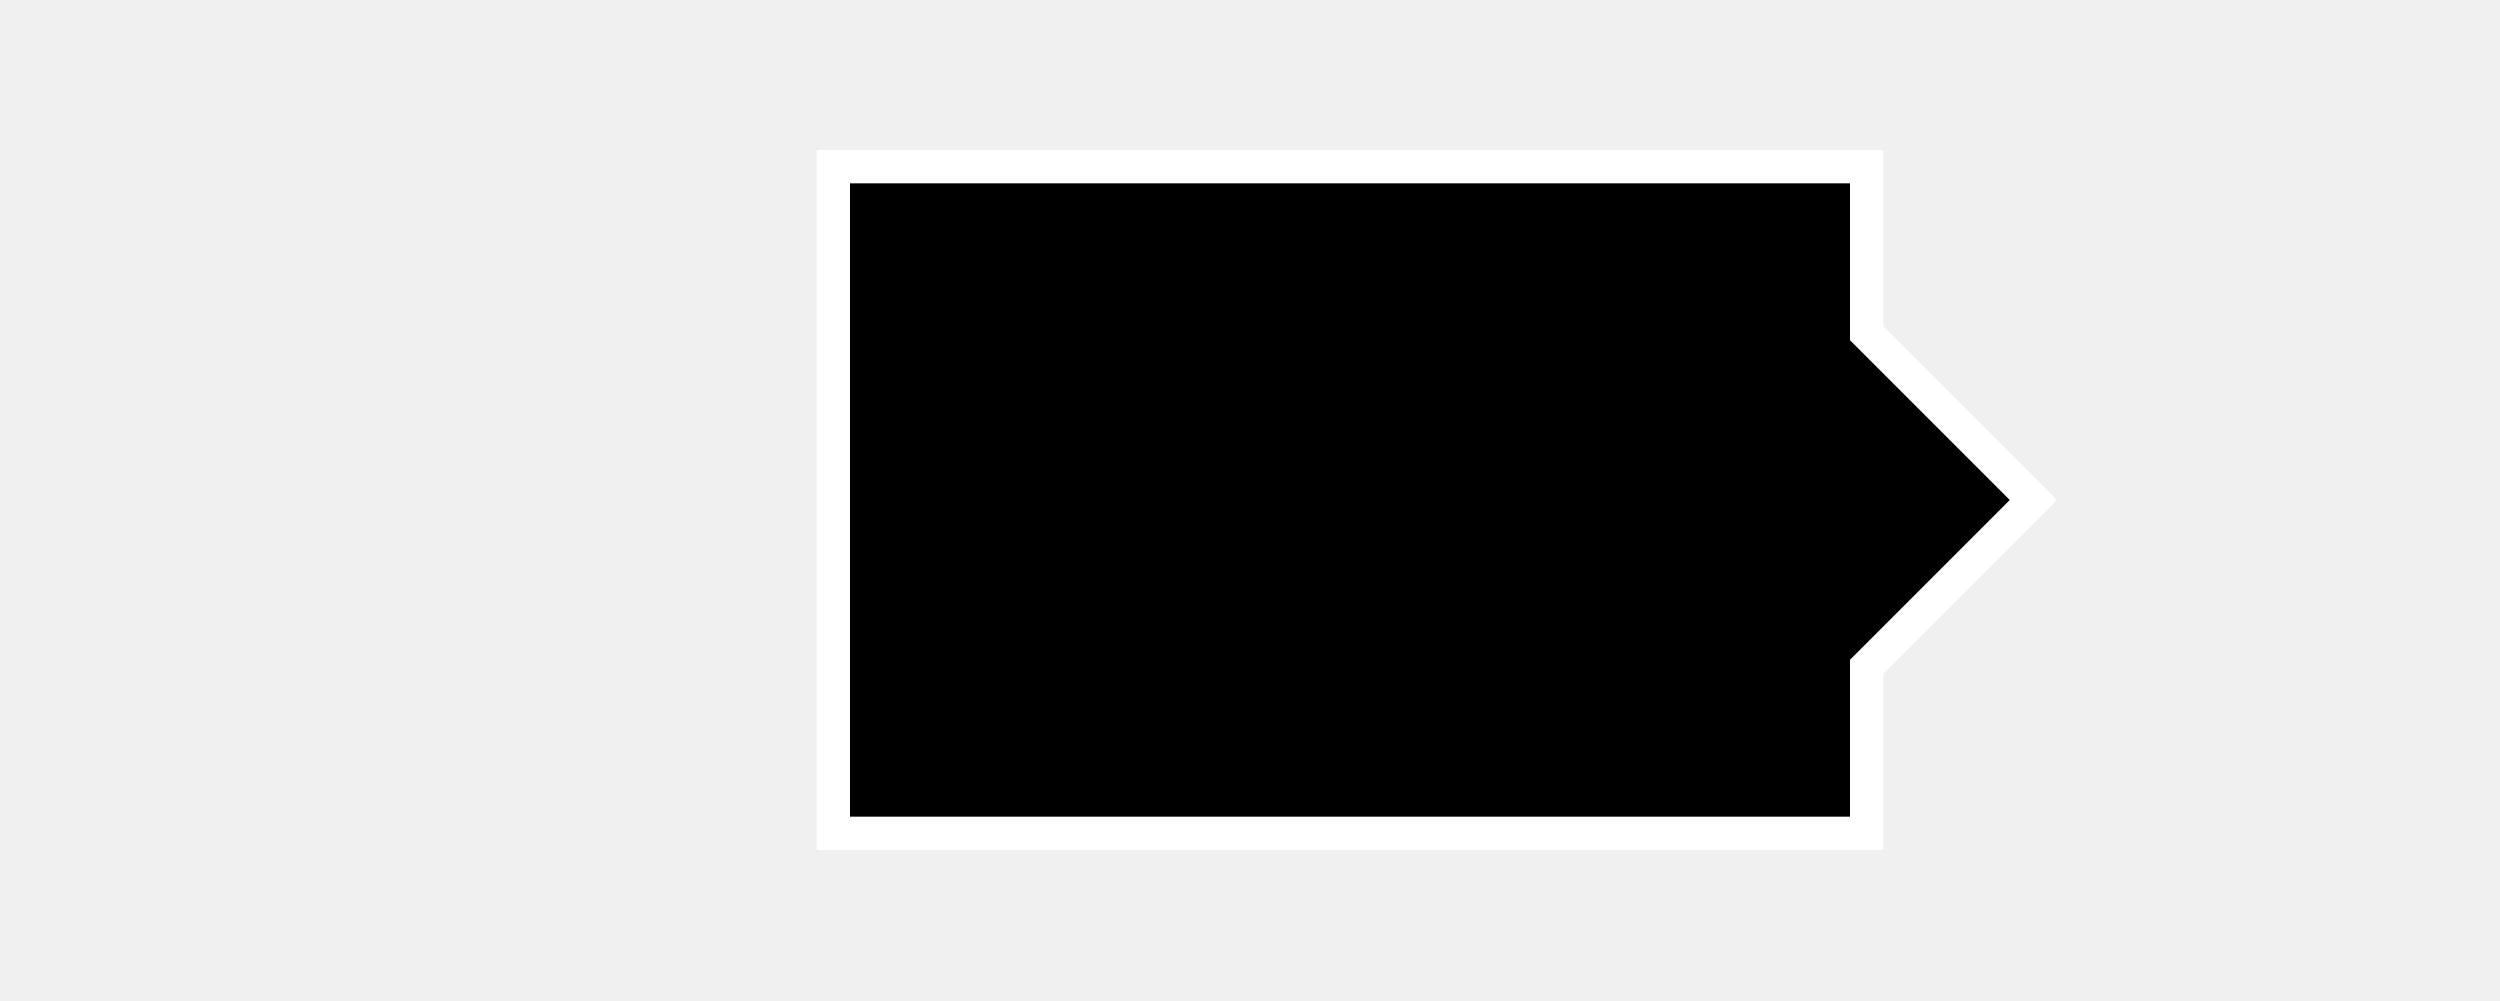
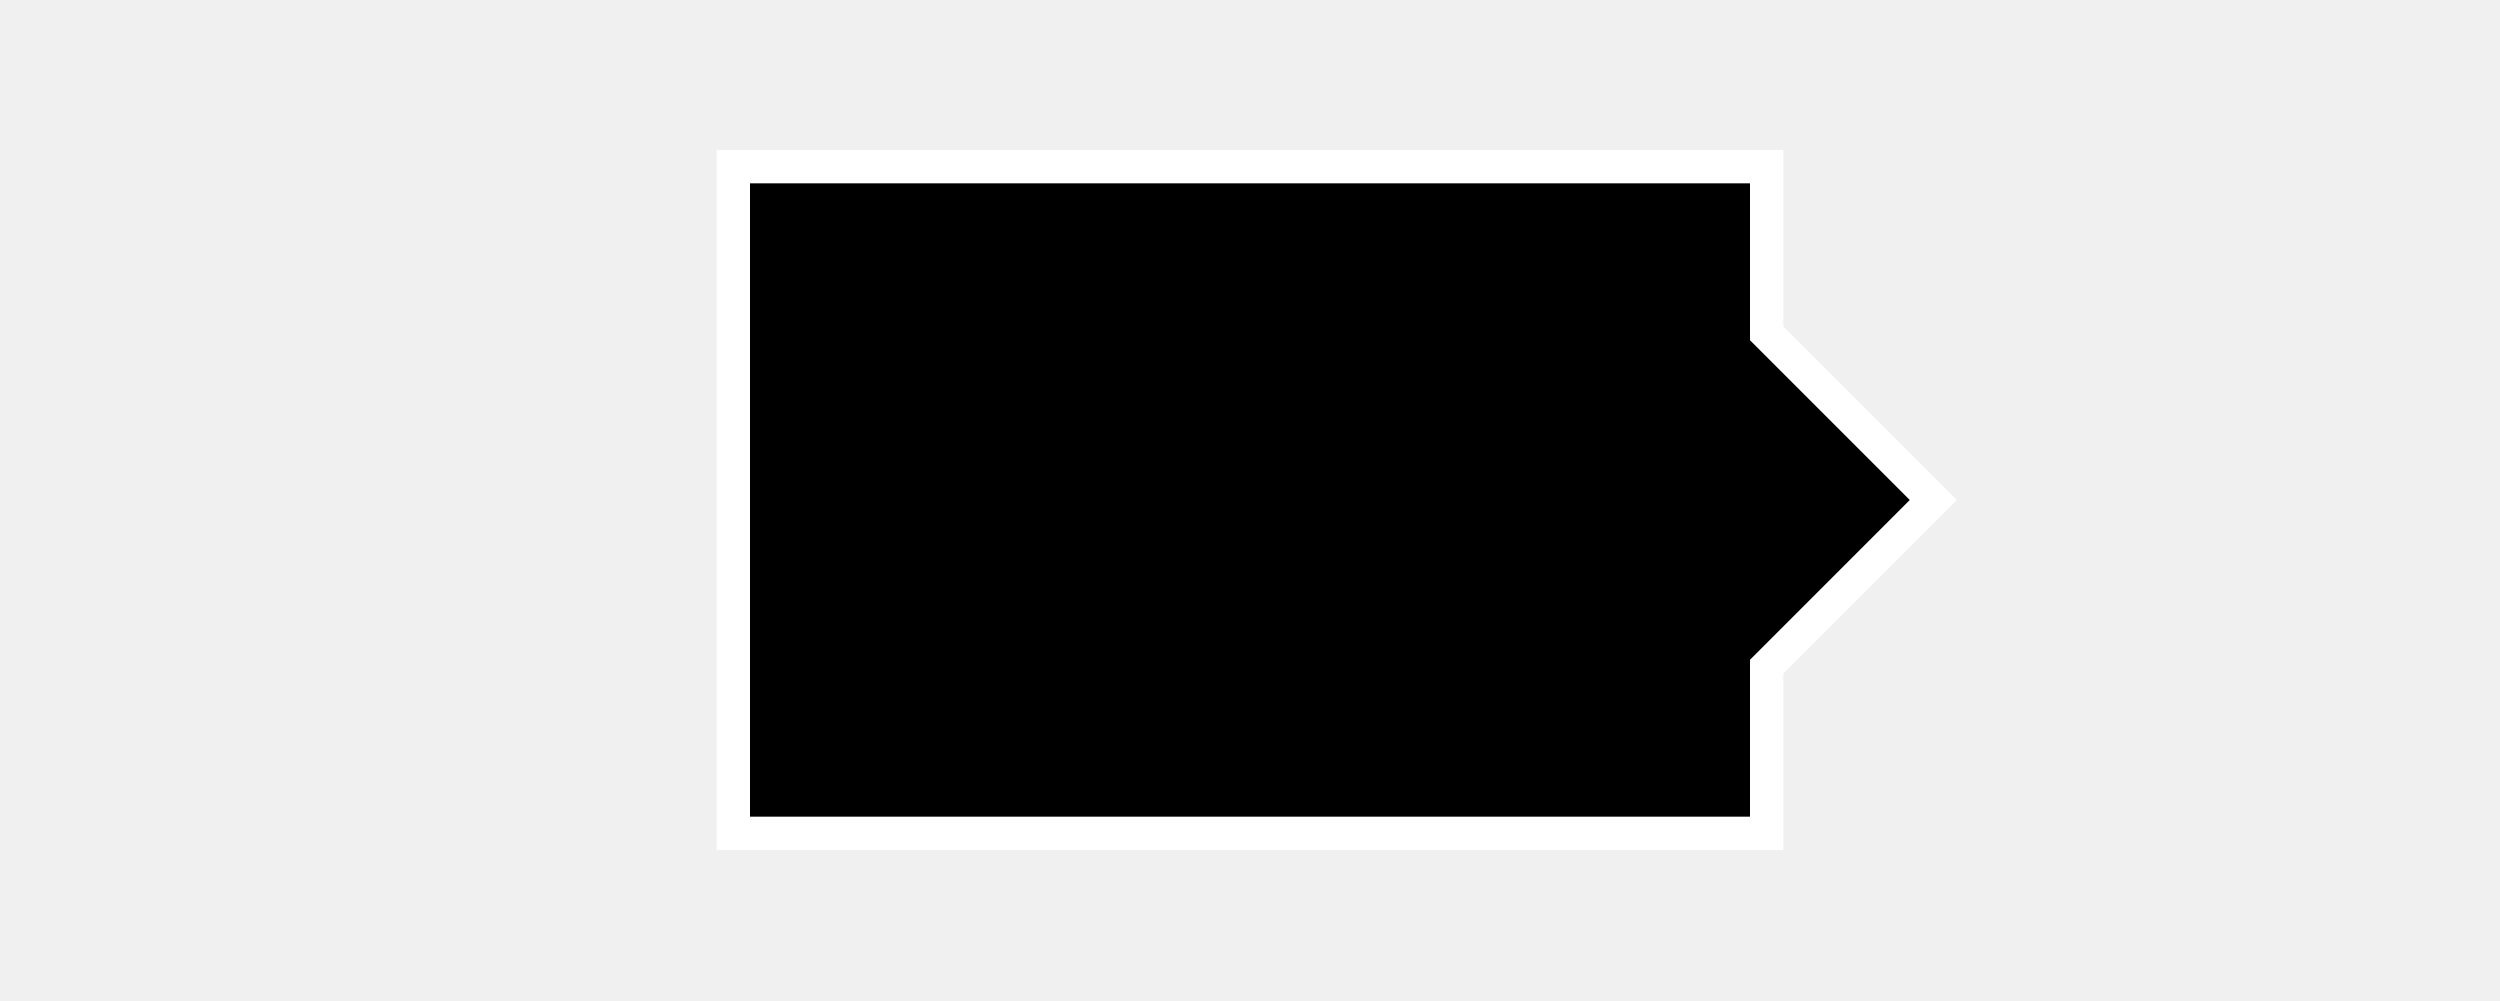
- <svg xmlns="http://www.w3.org/2000/svg" version="1.1" id="svg2" height="30" width="75">
+ <svg xmlns="http://www.w3.org/2000/svg" width="75" height="30" id="svg2" version="1.1">
  <defs id="defs4" />
-   <g transform="translate(0,-1022.362)" id="layer1">
-     <path id="rect4728-8-6" d="m 25,1027.362 0,20 31,0 0,-5 5,-5 -5,-5 0,-5 -31,0 z" style="fill:#000000;fill-opacity:1;stroke:#ffffff;stroke-opacity:1" />
+   <g id="layer1" transform="translate(-3,-1022.362)">
+     <path style="fill:#000000;fill-opacity:1;stroke:#ffffff;stroke-opacity:1" d="m 25,1027.362 v 20 h 31 v -5 l 5,-5 -5,-5 v -5 z" id="rect4728-8-6" />
  </g>
</svg>
